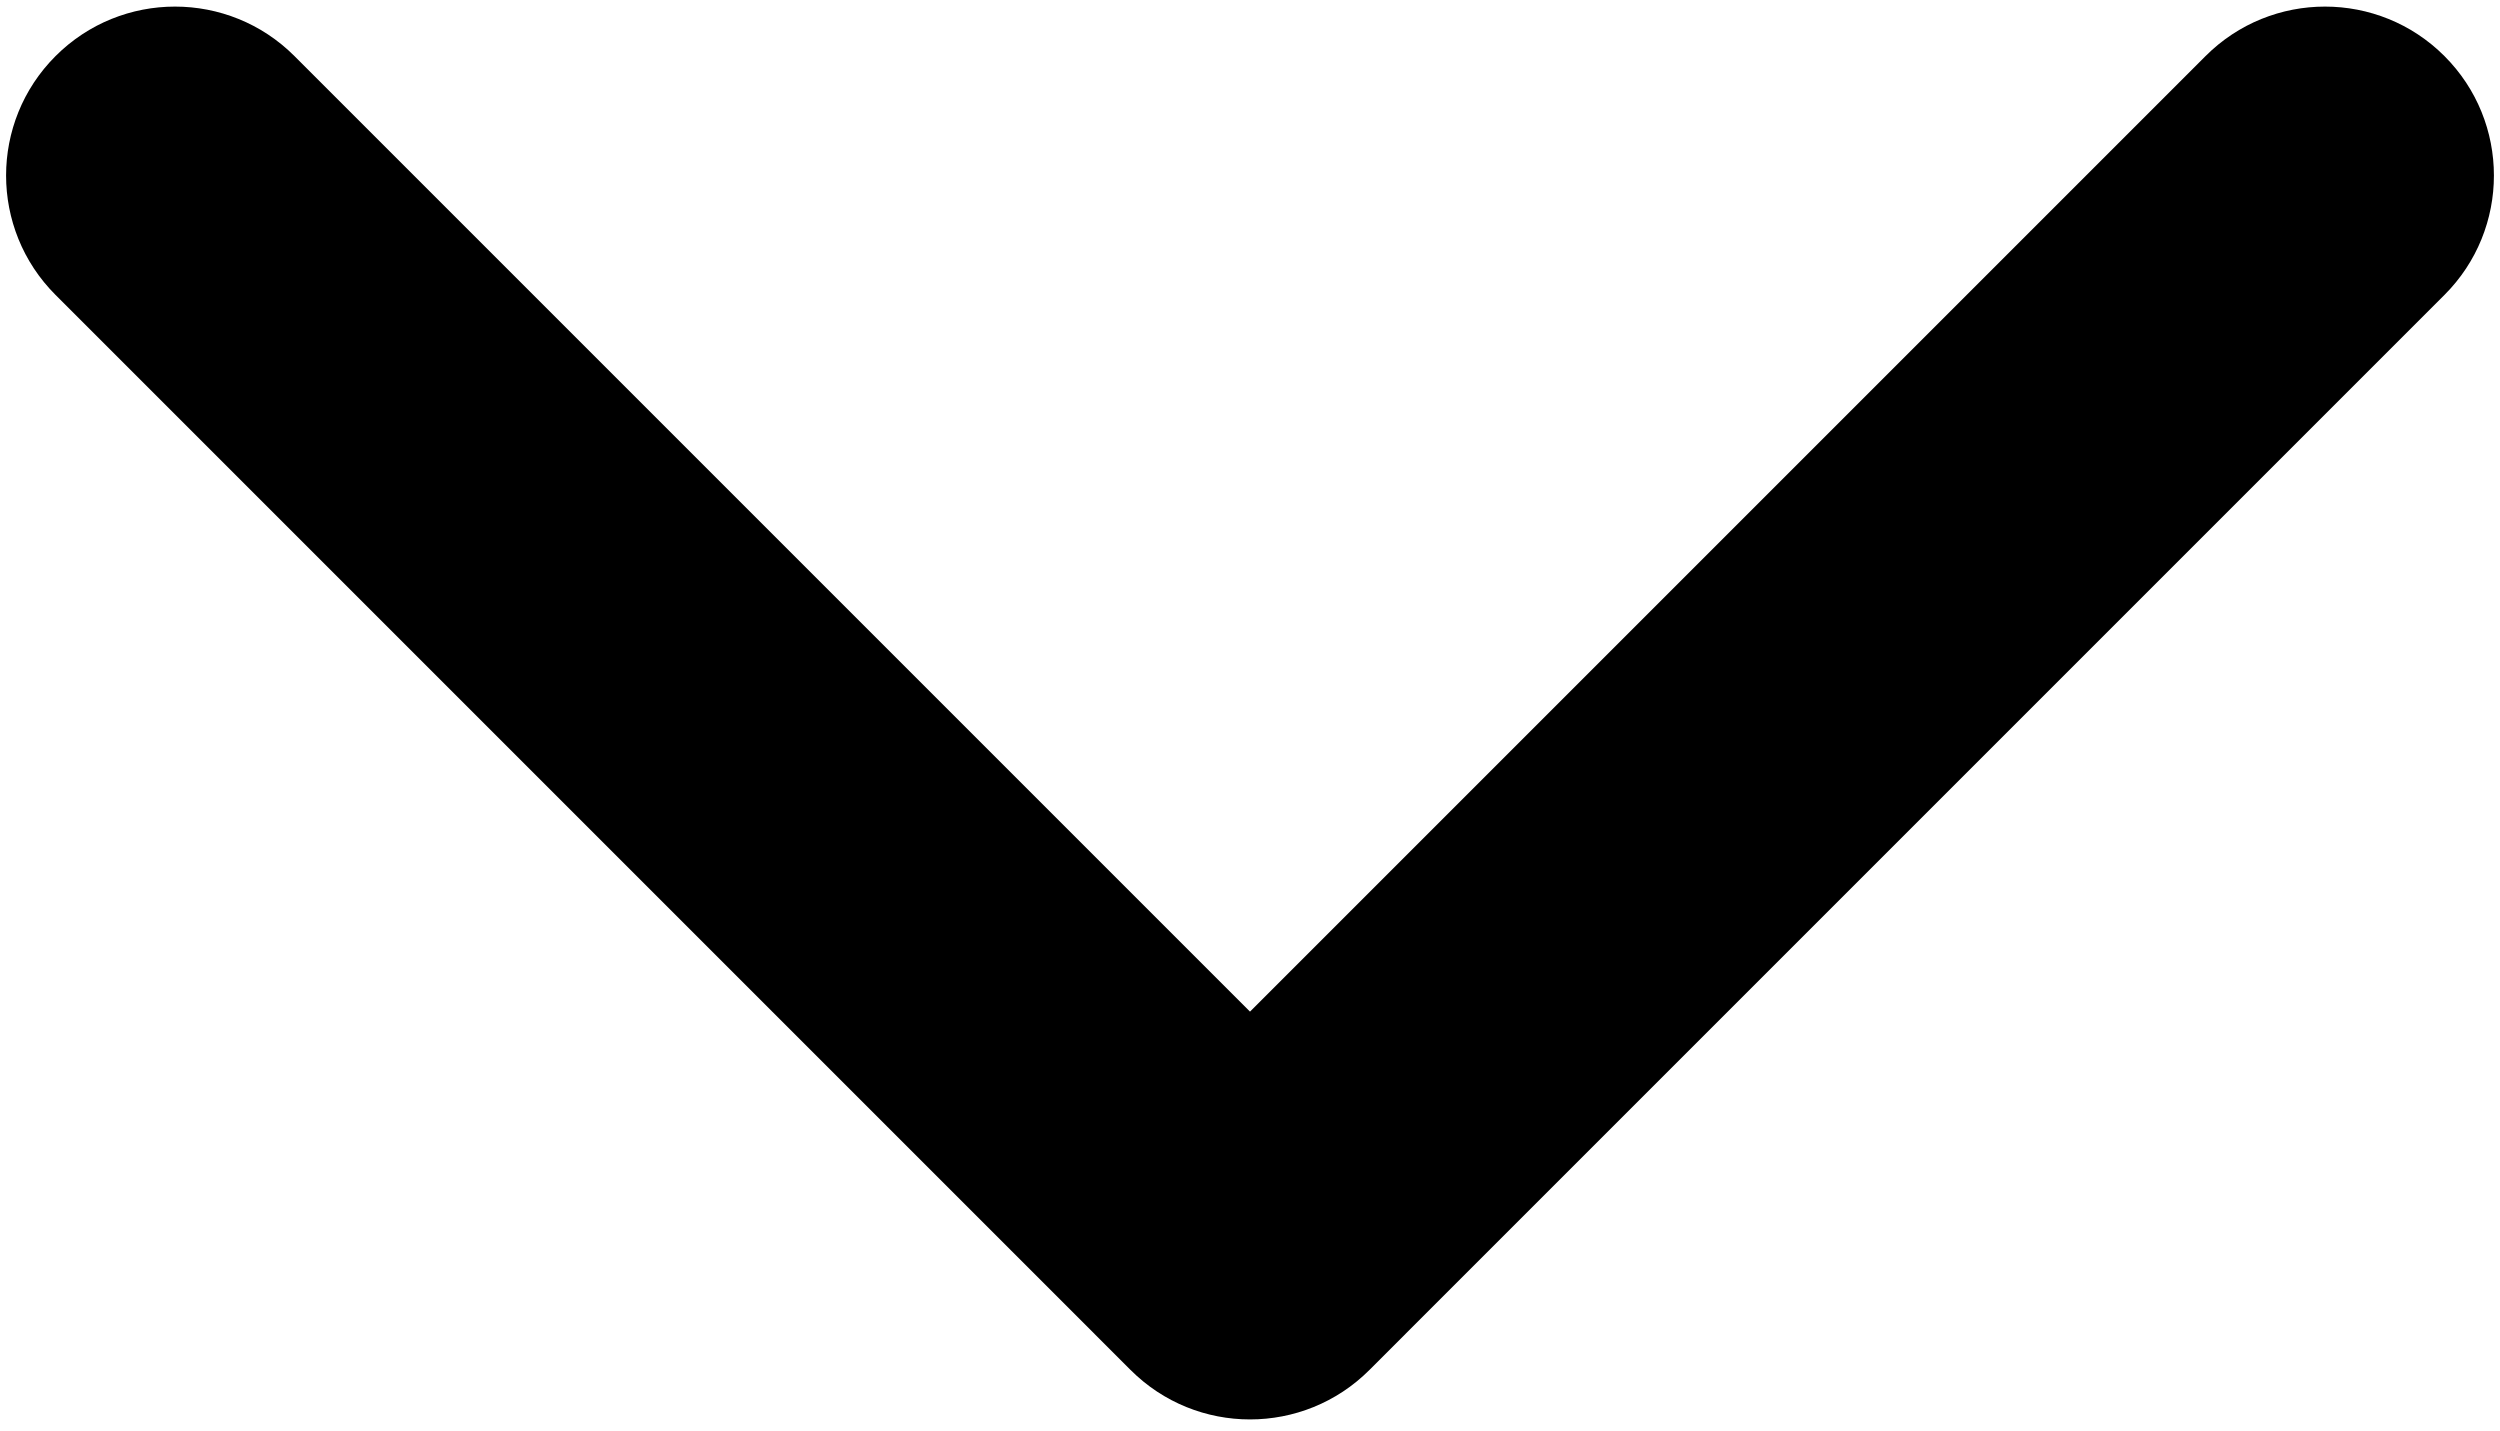
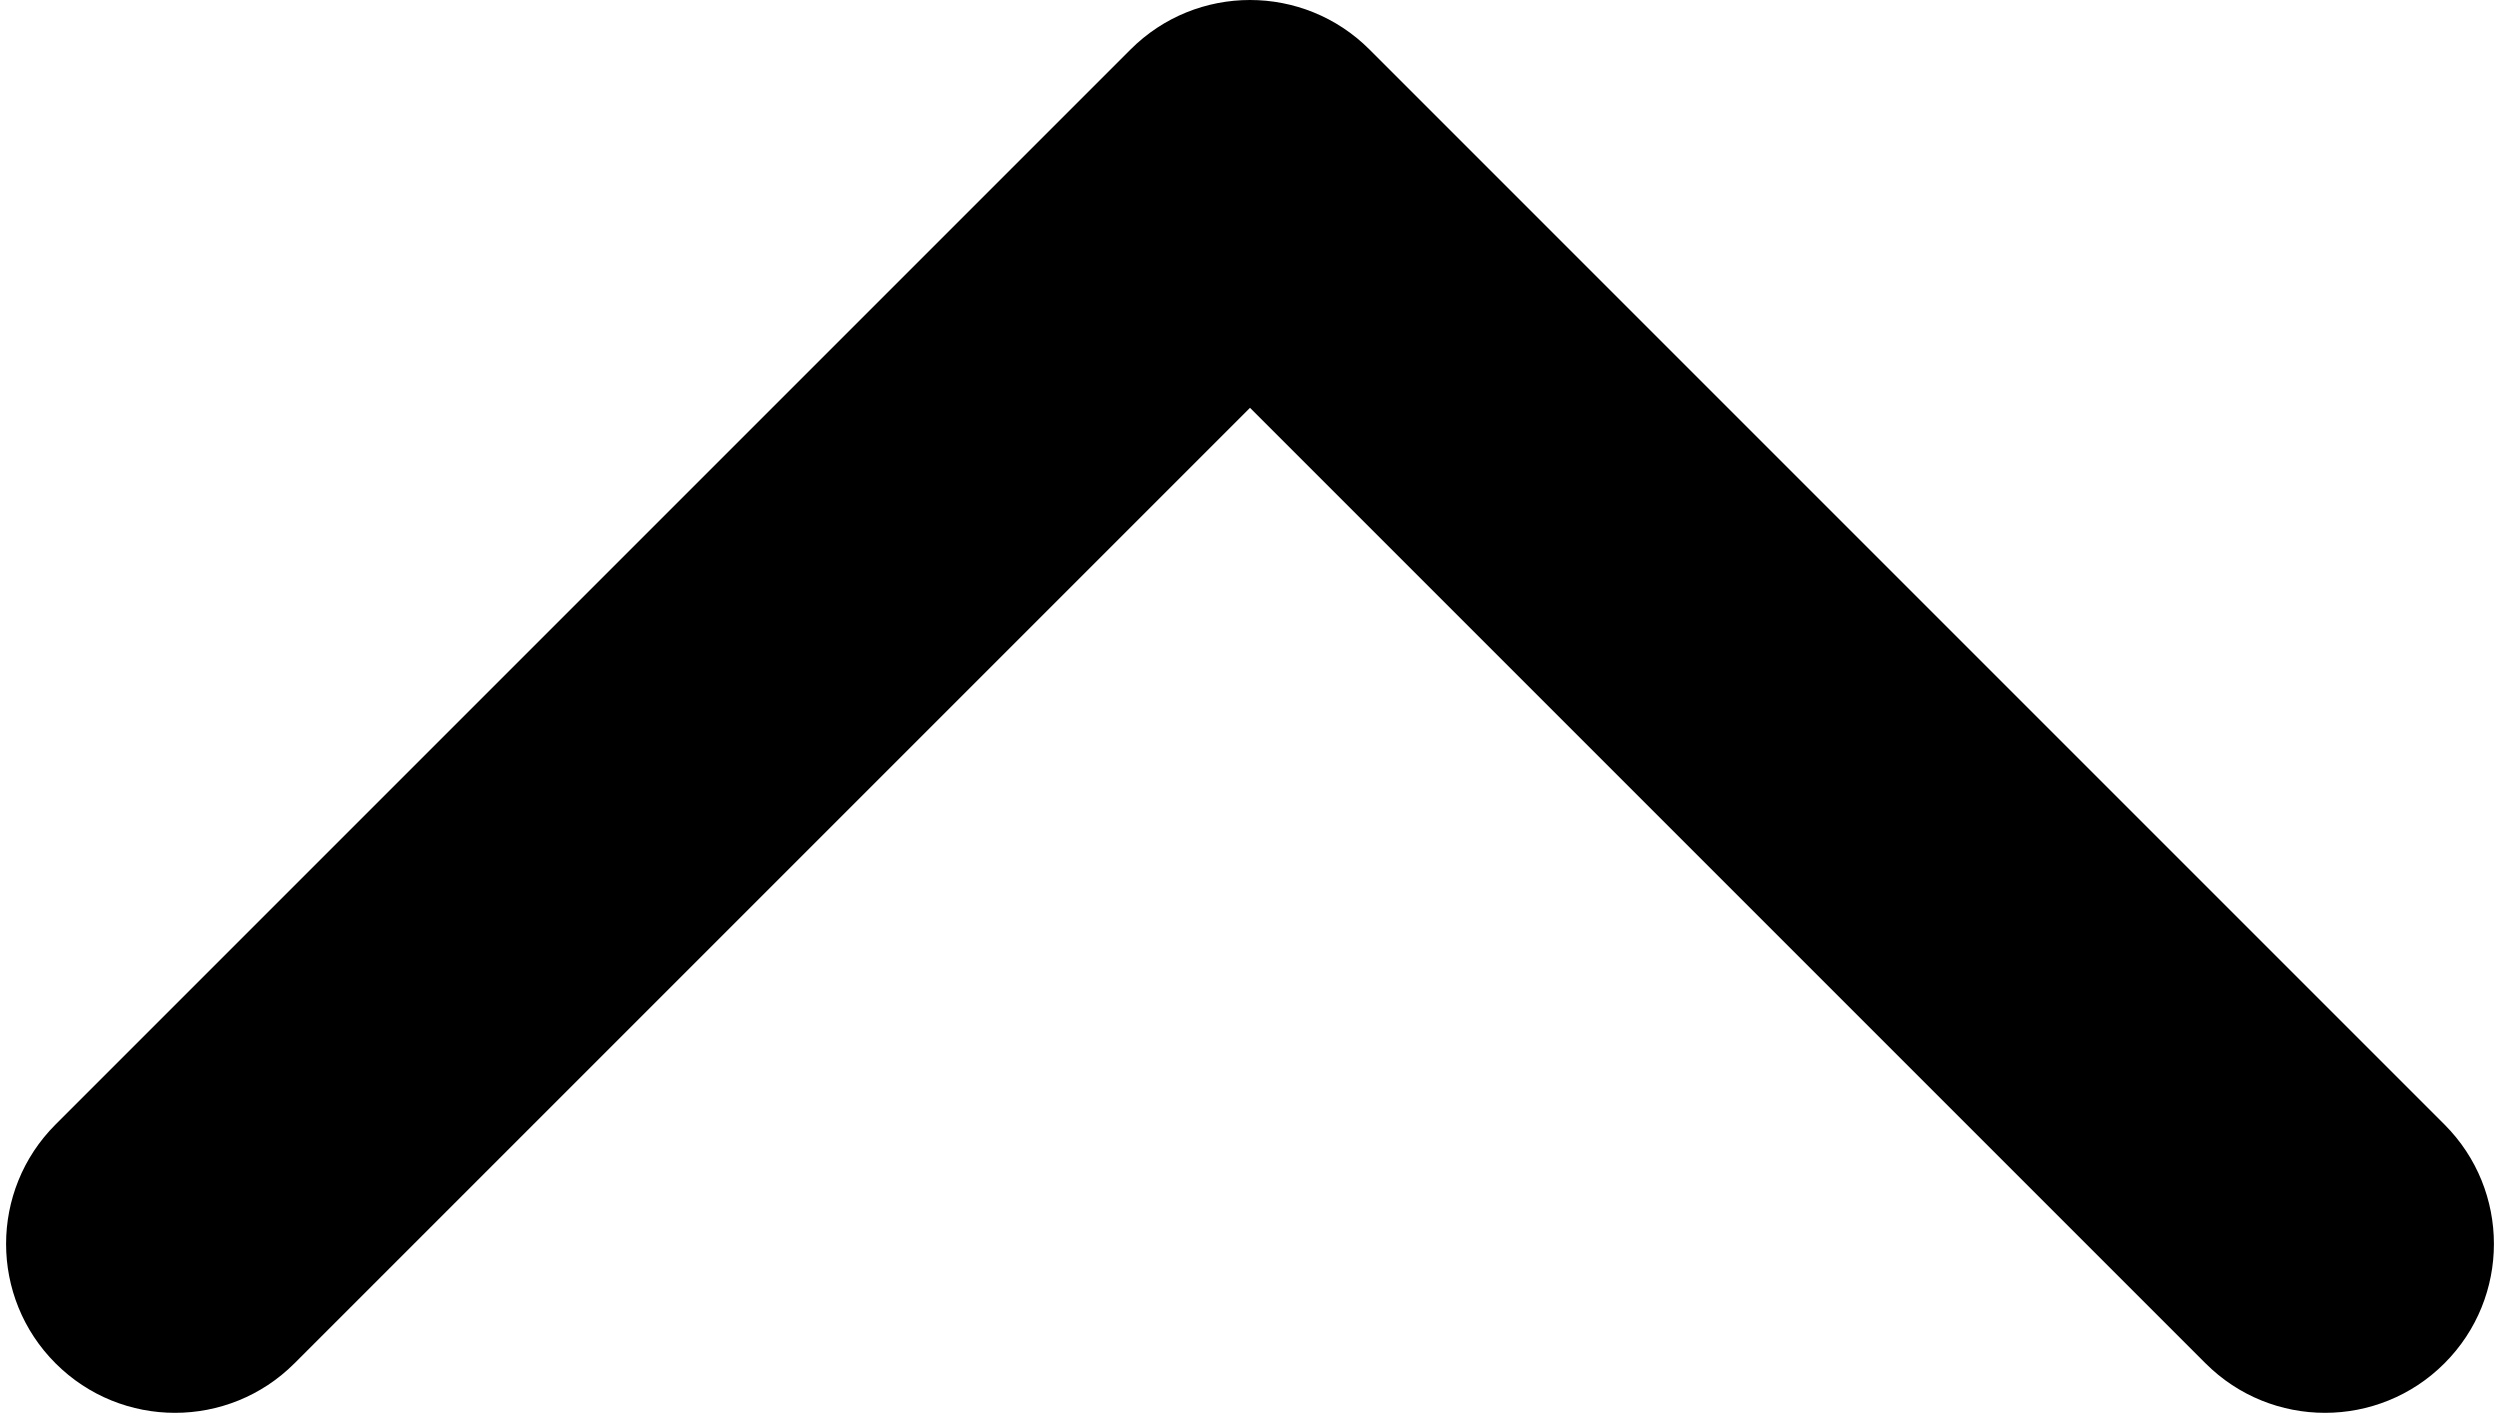
- <svg xmlns="http://www.w3.org/2000/svg" width="222" height="127" viewBox="0 0 222 127" fill="none">
-   <path d="M100.393 121.652C106.251 127.51 115.749 127.51 121.607 121.652L217.066 26.192C222.924 20.335 222.924 10.837 217.066 4.979C211.208 -0.879 201.711 -0.879 195.853 4.979L111 89.832L26.147 4.979C20.289 -0.879 10.792 -0.879 4.934 4.979C-0.924 10.837 -0.924 20.335 4.934 26.192L100.393 121.652ZM96 100V111.045H126V100H96Z" fill="black" />
+ <svg xmlns="http://www.w3.org/2000/svg" width="222" height="126" viewBox="0 0 222 126" fill="none">
+   <path d="M121.607 4.393C115.749 -1.464 106.251 -1.464 100.393 4.393L4.934 99.853C-0.924 105.711 -0.924 115.208 4.934 121.066C10.792 126.924 20.289 126.924 26.147 121.066L111 36.213L195.853 121.066C201.711 126.924 211.208 126.924 217.066 121.066C222.924 115.208 222.924 105.711 217.066 99.853L121.607 4.393ZM126 26.045V15H96V26.045H126Z" fill="black" />
</svg>
